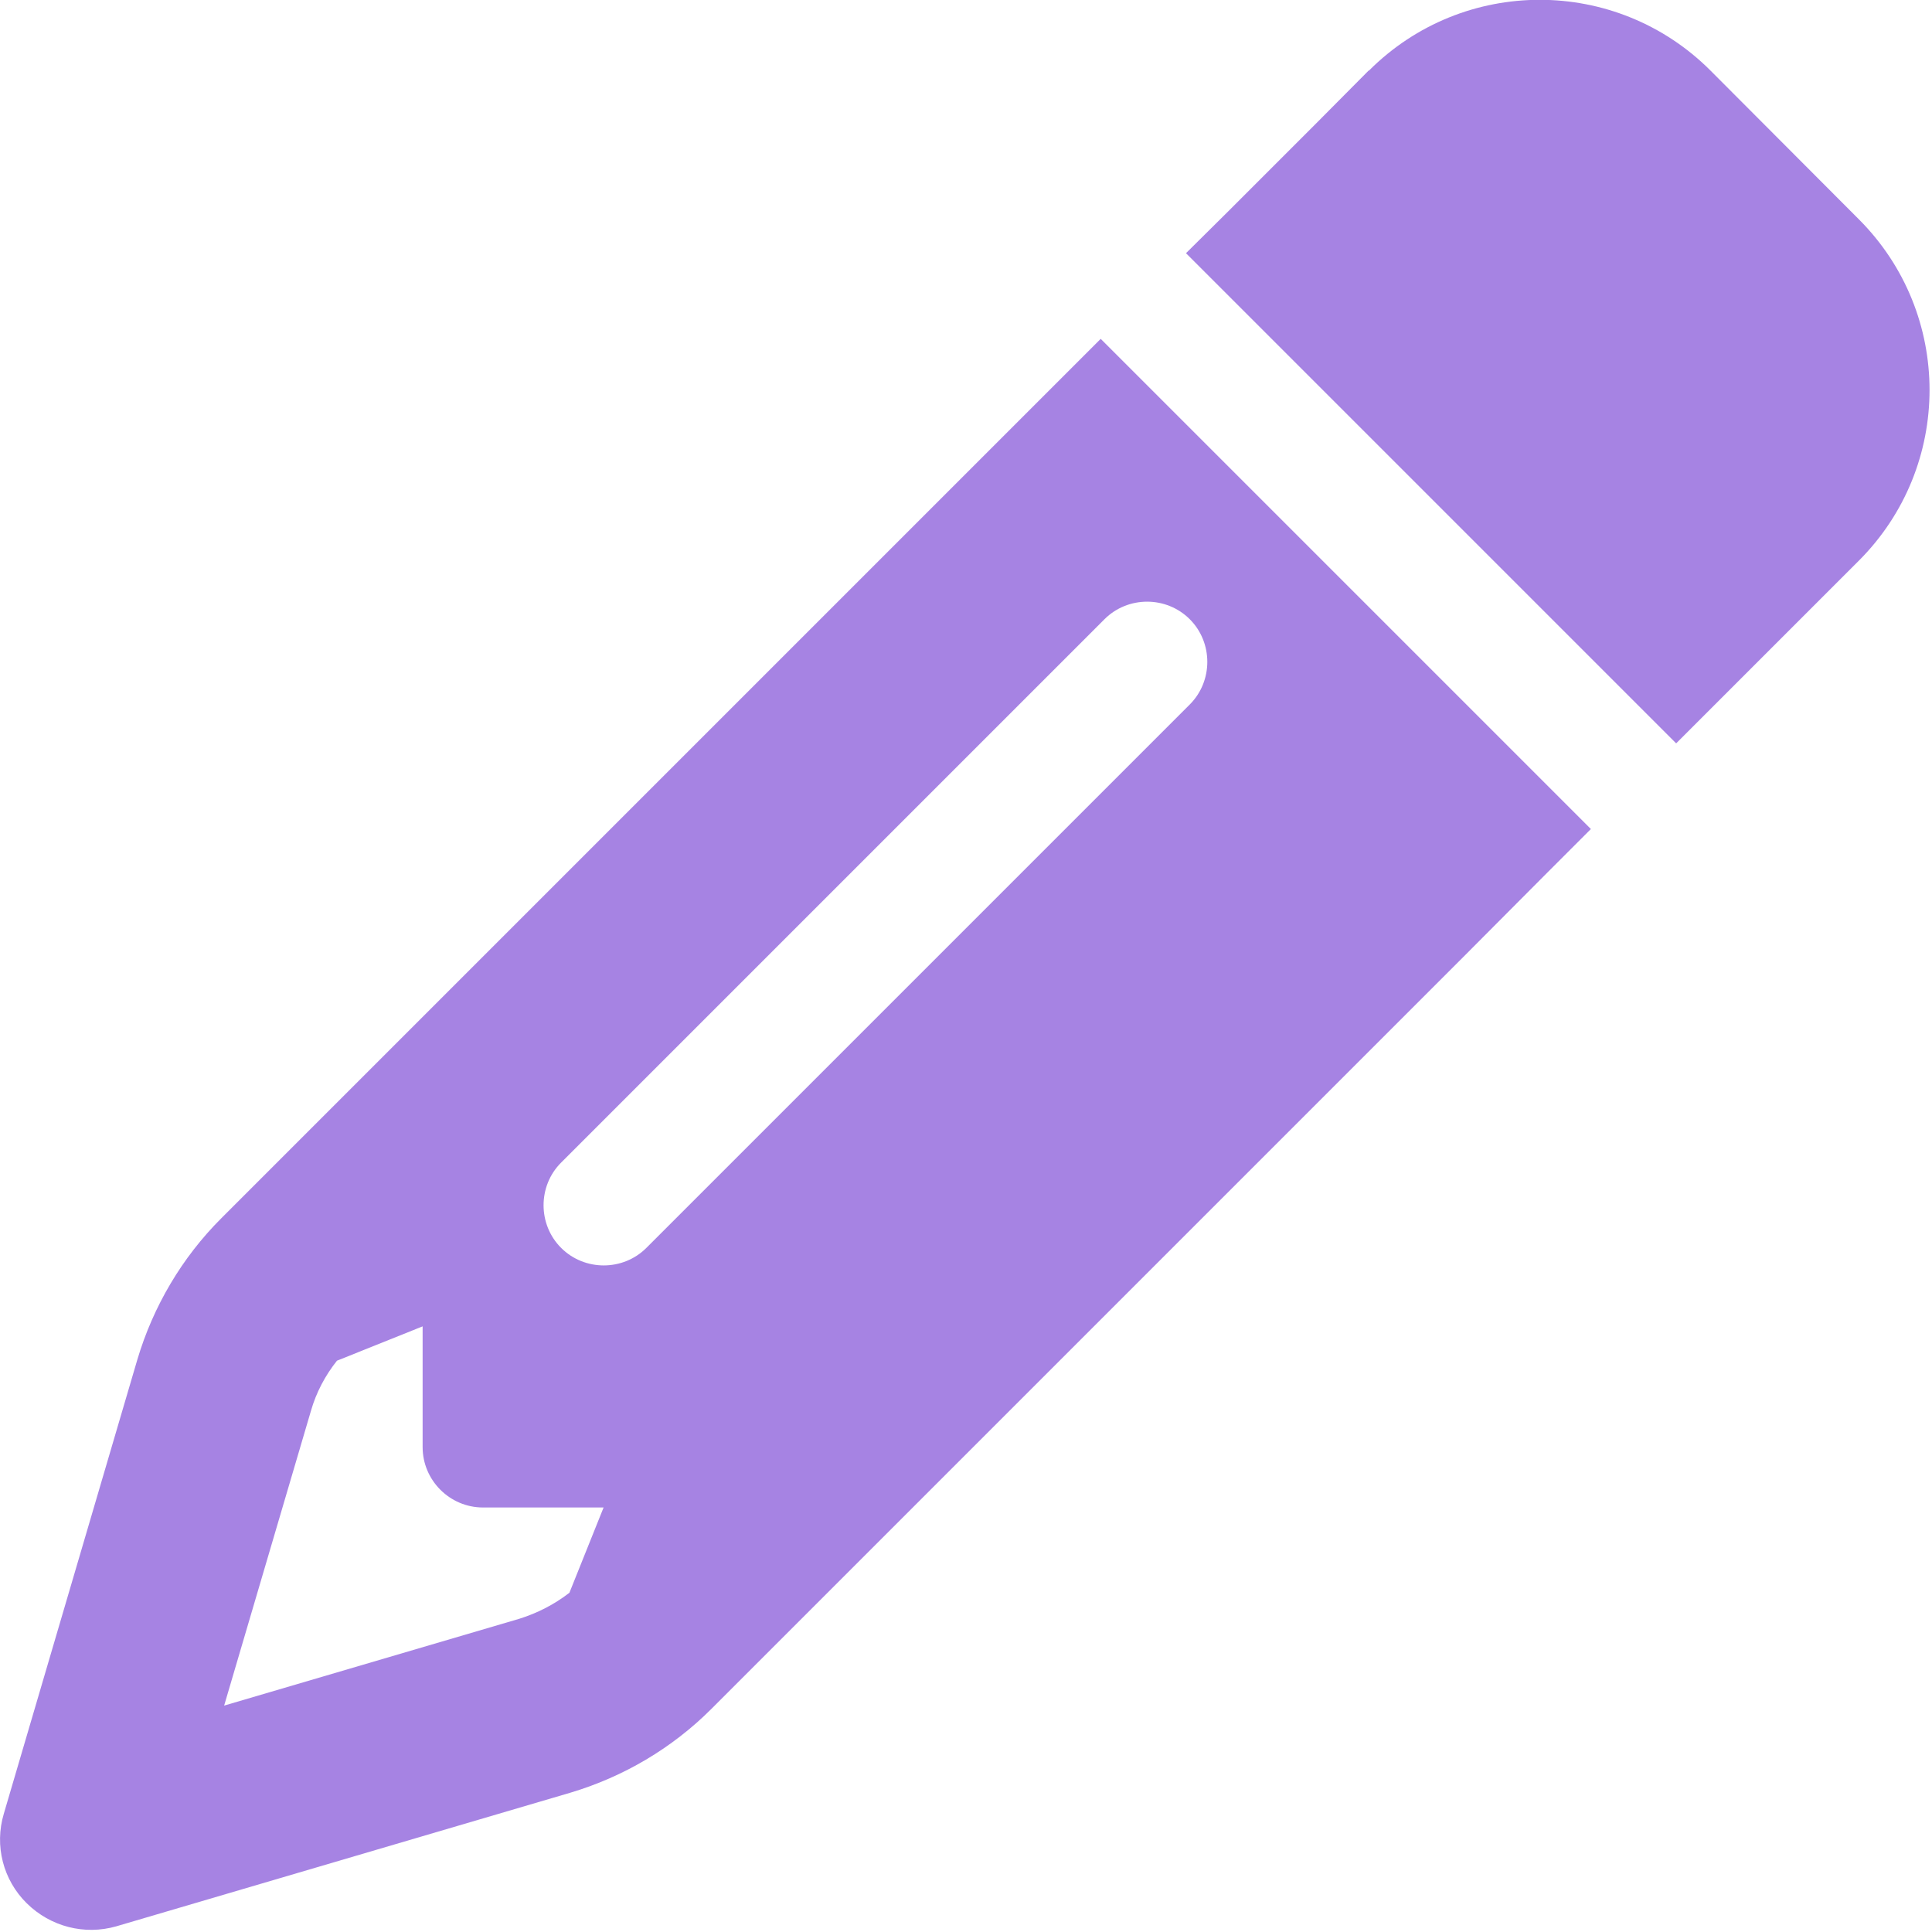
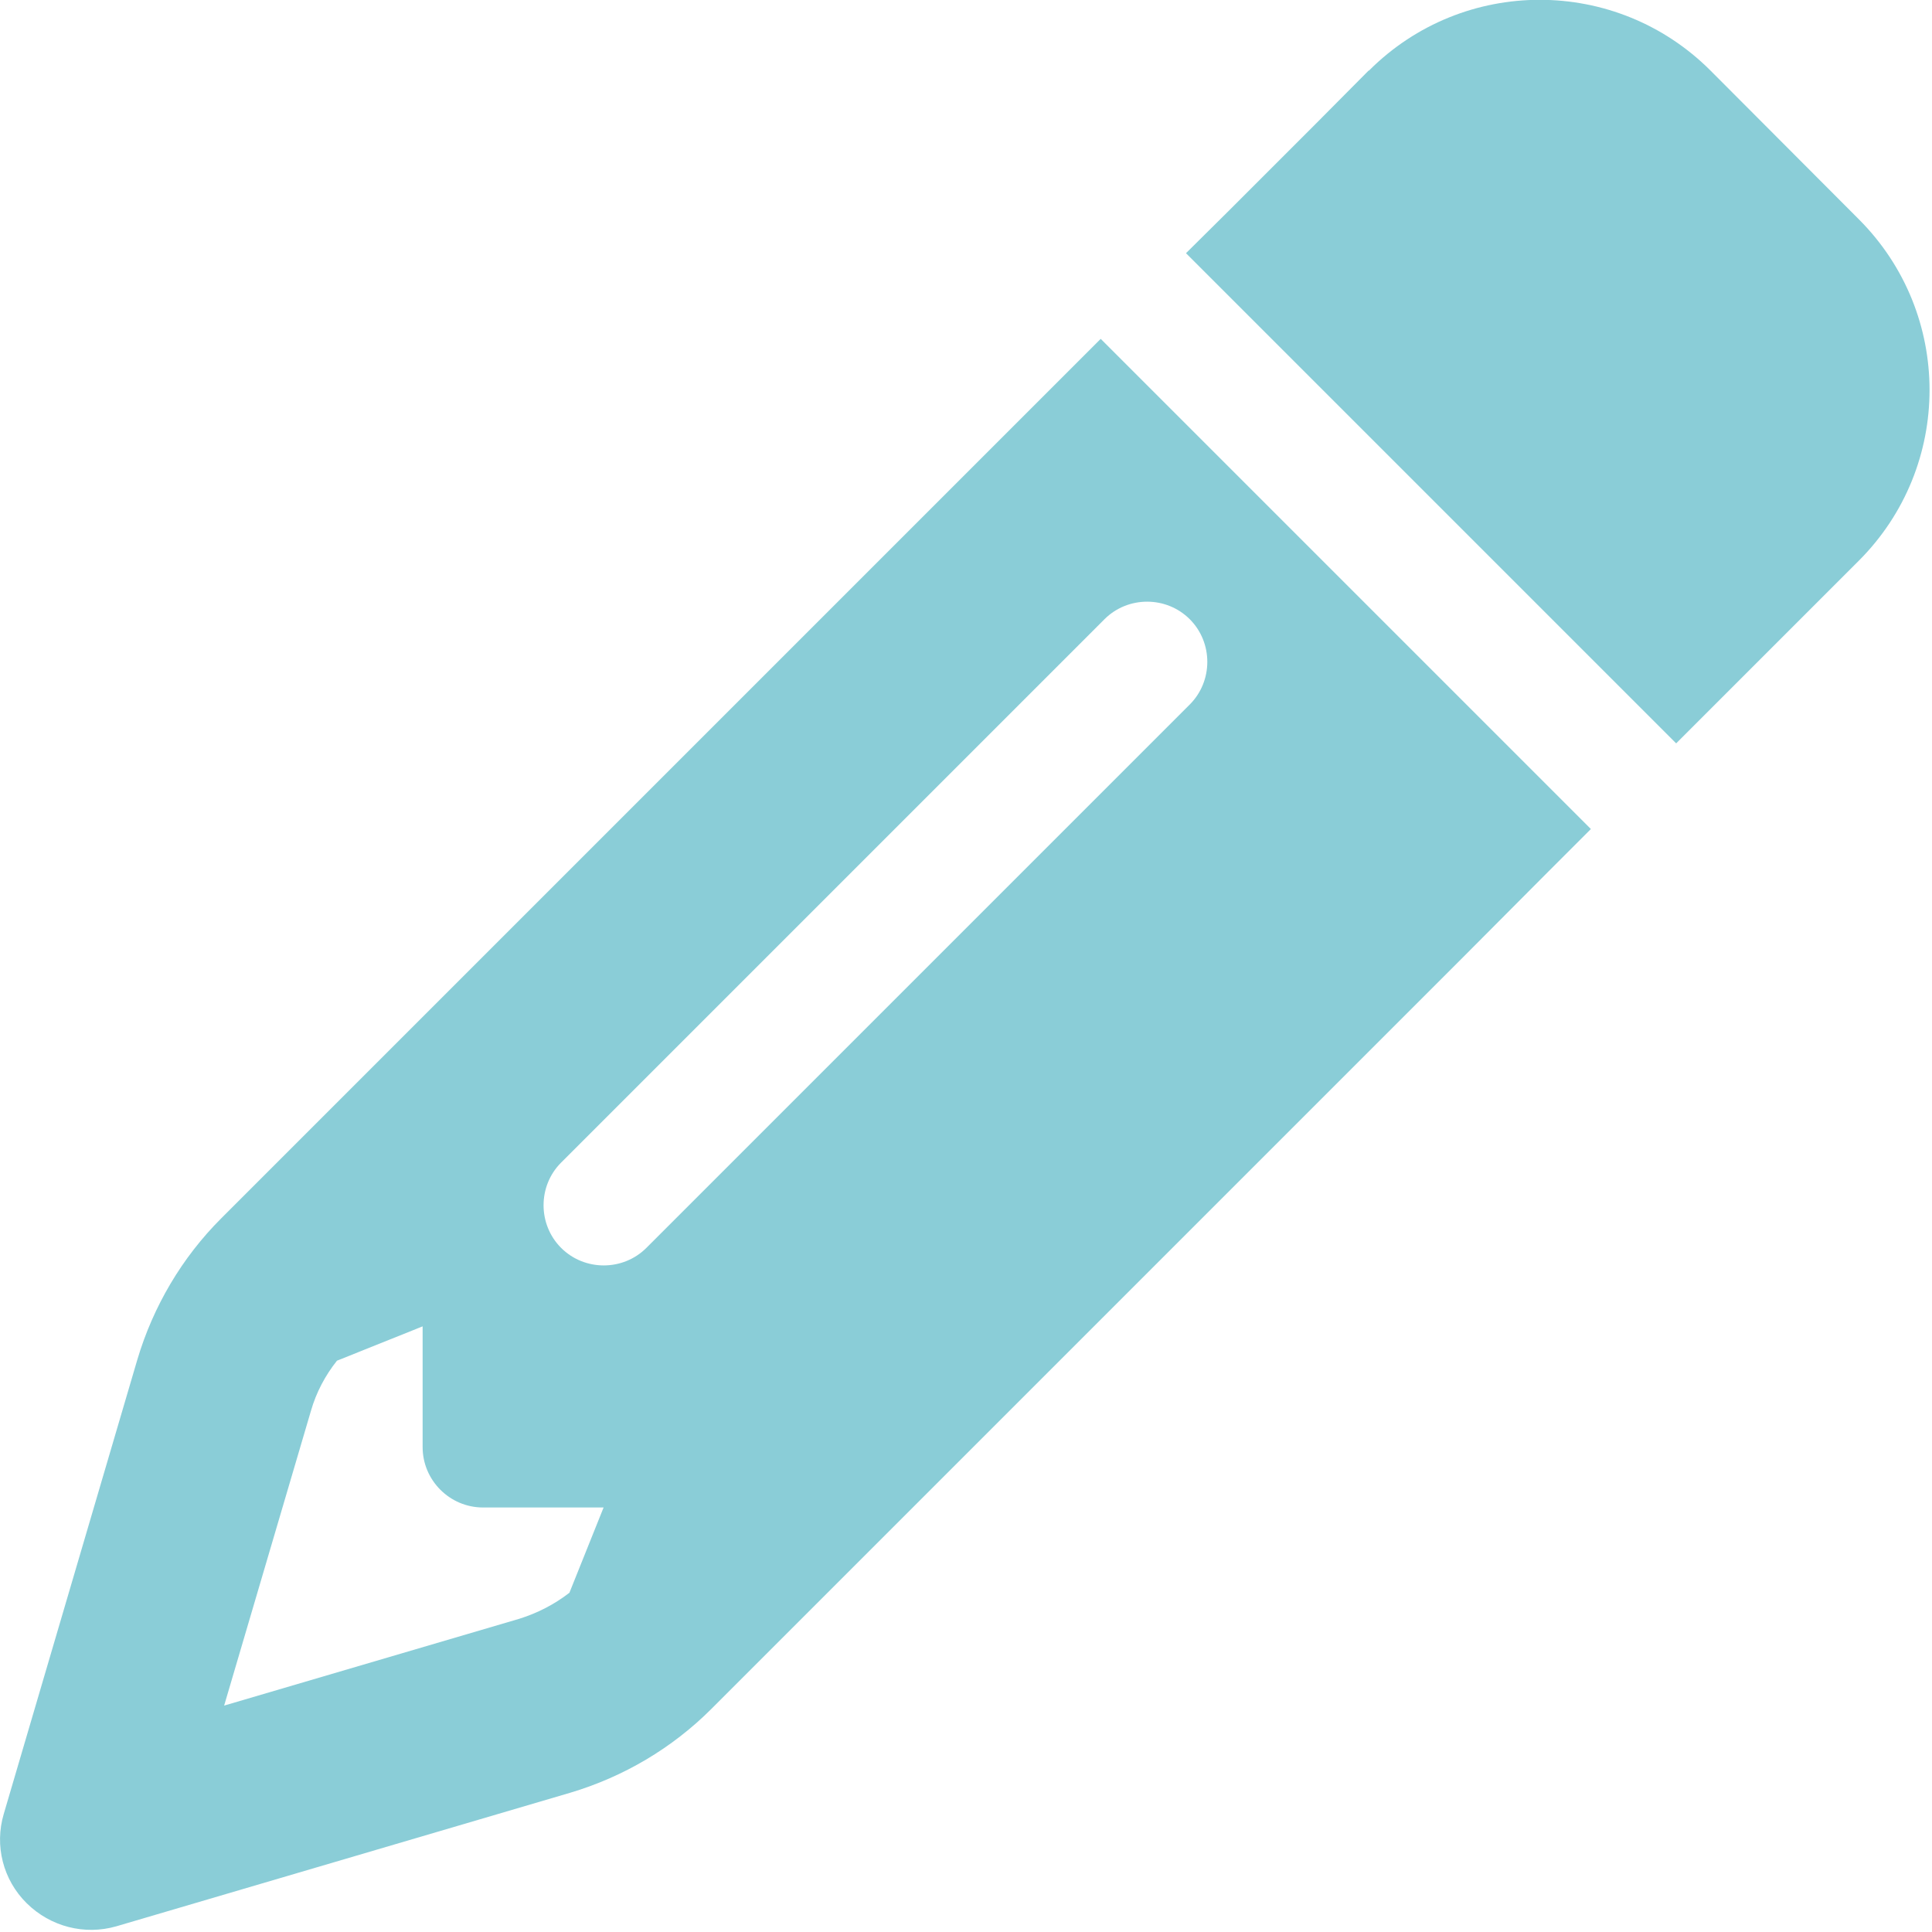
- <svg xmlns="http://www.w3.org/2000/svg" fill="#a683e3" viewBox="0 0 512 512">
+ <svg xmlns="http://www.w3.org/2000/svg" fill="#8ACDD7" viewBox="0 0 512 512">
  <path d="M410.3 231l11.3-11.3-33.9-33.9-62.1-62.1L291.7 89.8l-11.3 11.3-22.6 22.6L58.6 322.9c-10.4 10.4-18 23.3-22.2 37.4L1 480.7c-2.5 8.4-.2 17.5 6.1 23.7s15.3 8.5 23.7 6.1l120.3-35.4c14.1-4.2 27-11.8 37.4-22.2L387.7 253.7 410.3 231zM160 399.4l-9.1 22.7c-4 3.1-8.5 5.4-13.3 6.9L59.4 452l23-78.1c1.4-4.9 3.8-9.4 6.9-13.3l22.7-9.1v32c0 8.8 7.2 16 16 16h32zM362.7 18.7L348.3 33.2 325.7 55.8 314.3 67.1l33.9 33.9 62.1 62.1 33.9 33.9 11.3-11.3 22.6-22.6 14.5-14.5c25-25 25-65.5 0-90.5L453.3 18.7c-25-25-65.5-25-90.5 0zm-47.4 168l-144 144c-6.2 6.2-16.4 6.2-22.6 0s-6.2-16.4 0-22.6l144-144c6.2-6.2 16.4-6.2 22.6 0s6.2 16.4 0 22.6z" />
</svg>
